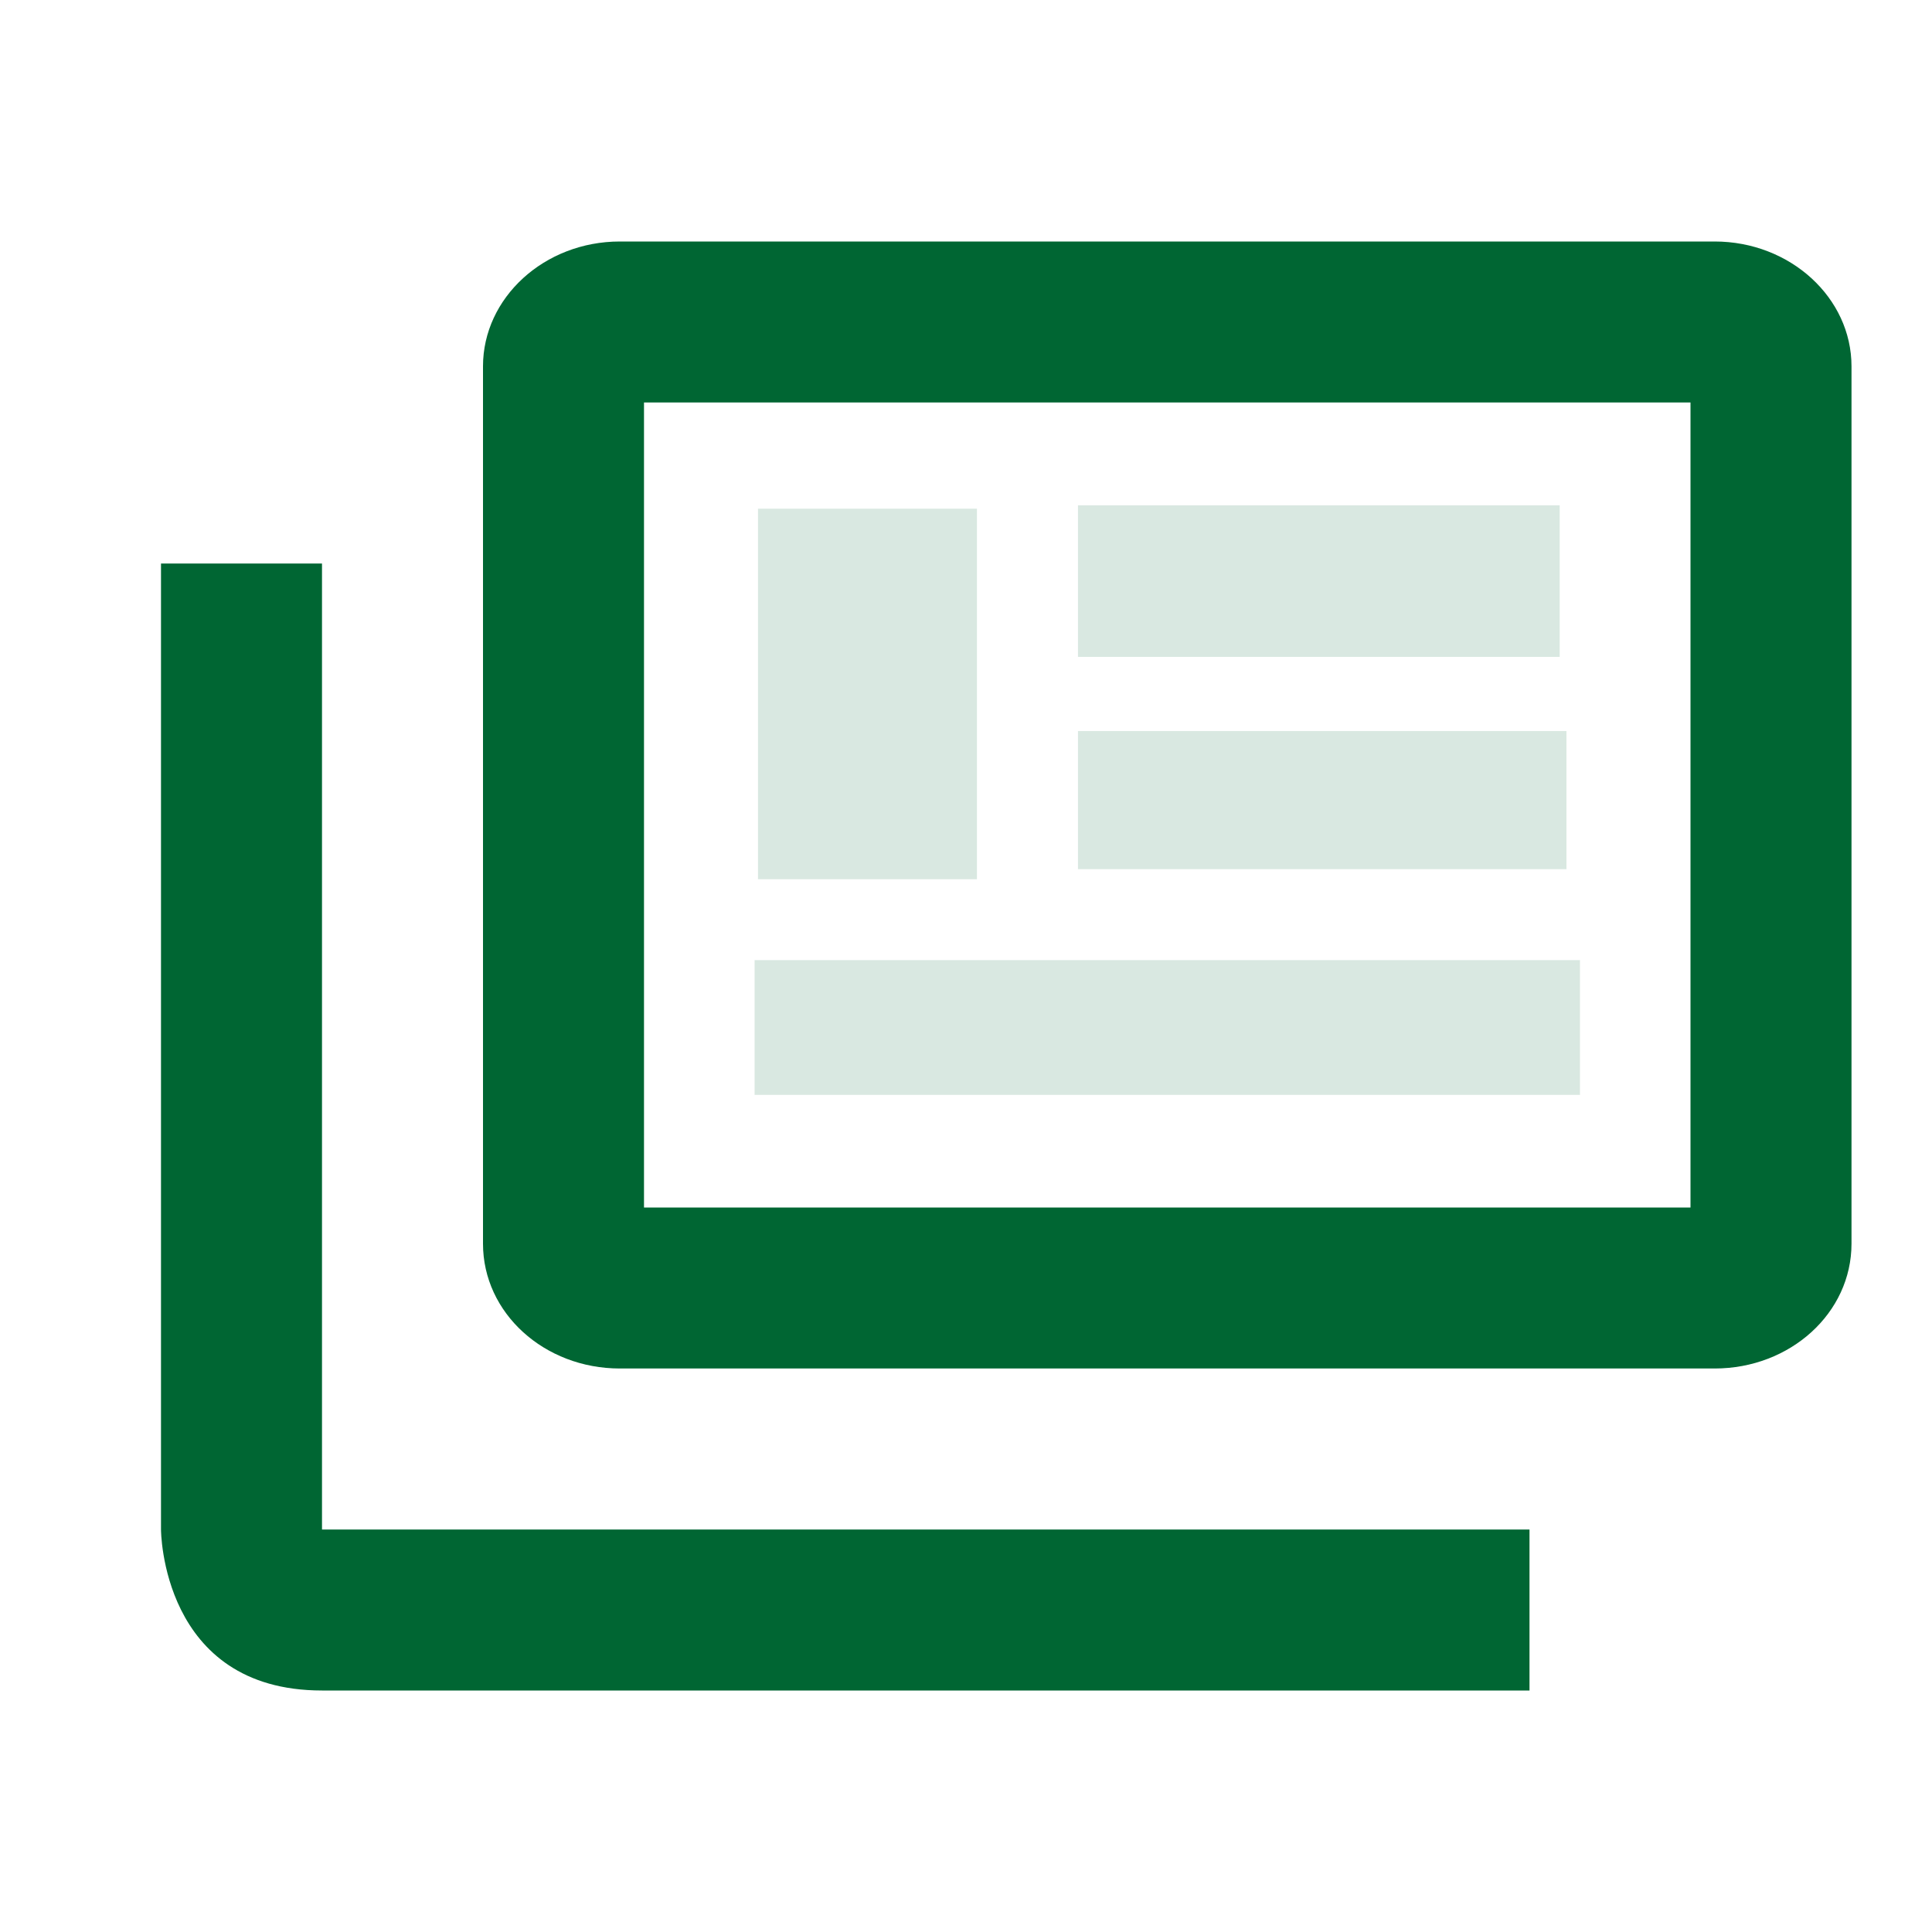
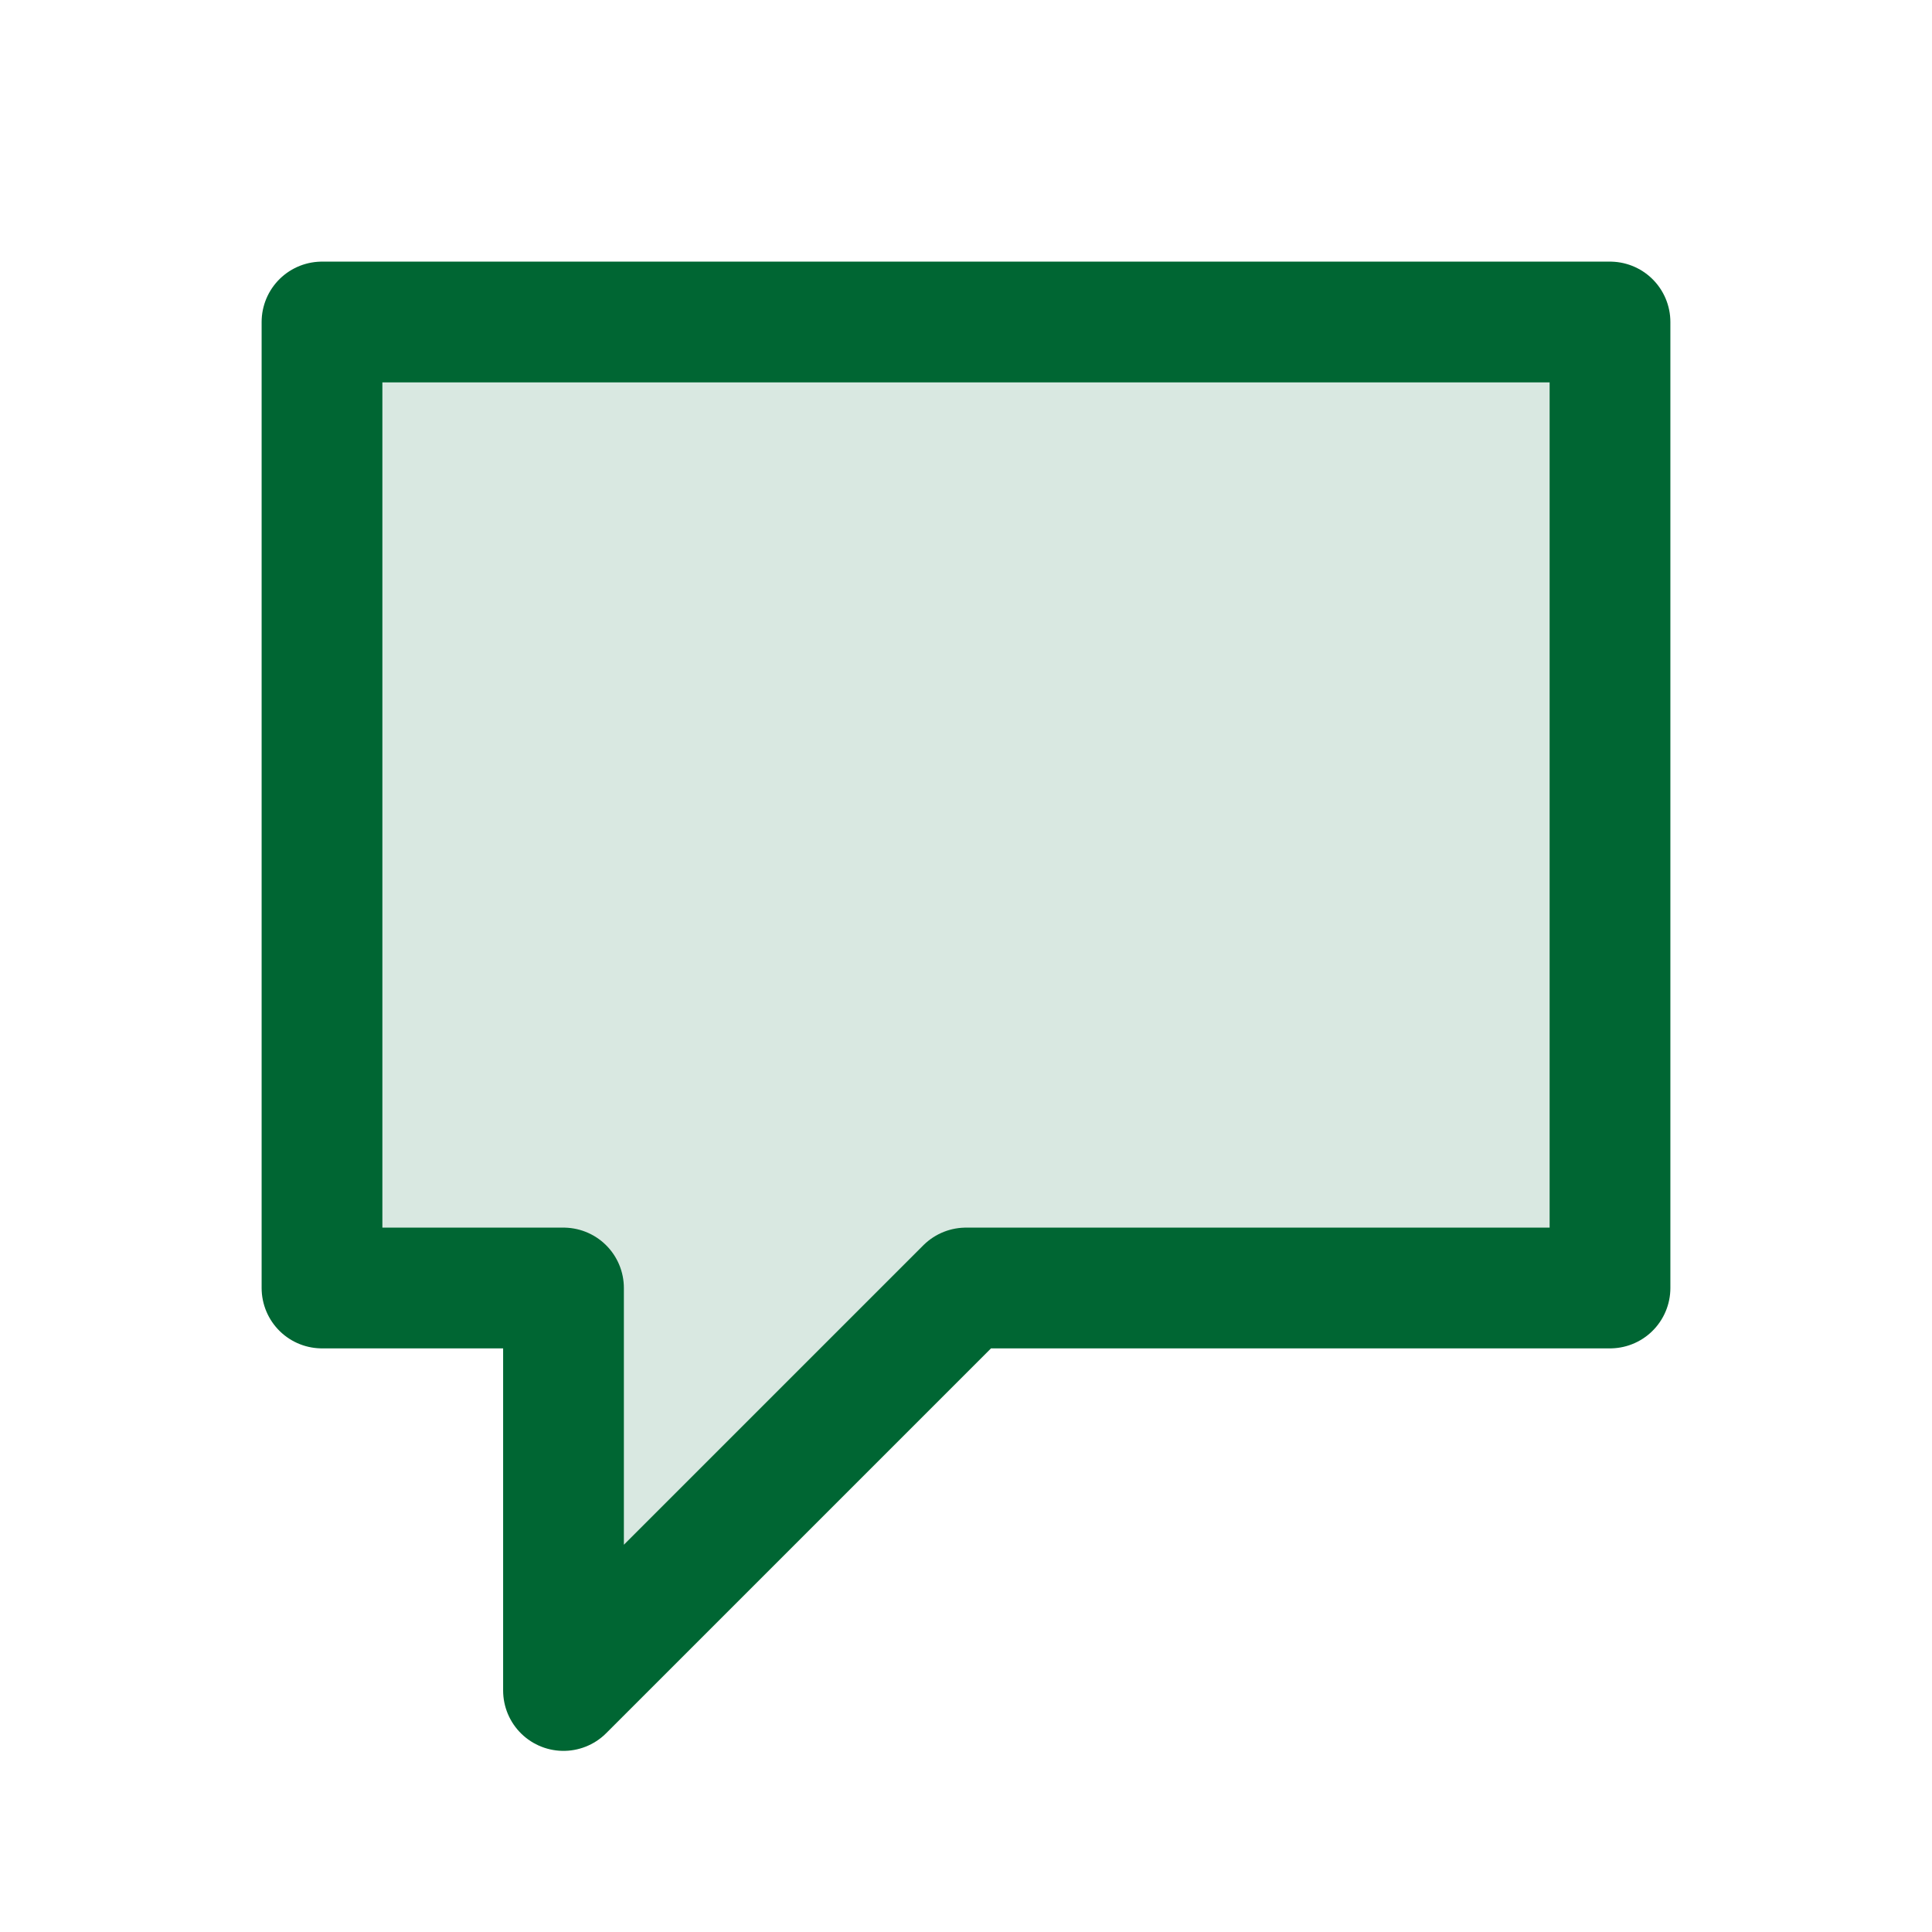
- <svg xmlns="http://www.w3.org/2000/svg" version="1.1" width="24" height="24" viewBox="0 0 24 24" id="svg845">
-   <defs id="defs849" />
-   <path fill="#000000" d="m 4,7 v 12 h 15 v 2 H 4 C 2,21 2,19 2,19 V 7 H 4 M 21,5 V 15 H 8 V 5 H 21 M 21.3,3 H 7.7 C 6.76,3 6,3.7 6,4.55 v 10.9 C 6,16.31 6.76,17 7.7,17 H 21.3 C 22.24,17 23,16.31 23,15.45 V 4.55 C 23,3.7 22.24,3 21.3,3" id="path843" style="fill:#006633;fill-opacity:1" />
-   <rect style="opacity:0.15;fill:#006633;fill-opacity:1;stroke:#006633;stroke-width:0" id="rect855" width="2.72" height="4.603" x="9.416" y="6.319" />
-   <rect style="opacity:0.15;fill:#006633;fill-opacity:1;stroke:#006633;stroke-width:0" id="rect857" width="5.984" height="1.883" x="13.391" y="6.277" />
-   <rect style="opacity:0.15;fill:#006633;fill-opacity:1;stroke:#006633;stroke-width:0" id="rect859" width="6.068" height="1.716" x="13.391" y="9.081" />
-   <rect style="opacity:0.15;fill:#006633;fill-opacity:1;stroke:#006633;stroke-width:0" id="rect861" width="10.253" height="1.674" x="9.374" y="11.927" />
+ <svg xmlns="http://www.w3.org/2000/svg" width="24px" height="24px" viewBox="0 0 24 24" fill="none" version="1.1" id="svg7363">
+   <defs id="defs7367" />
+   <path opacity="0.15" d="M20 4H4V16H7V21L12 16H20V4Z" fill="#006633" id="path7359" />
+   <path d="M 4,4 H 20 V 16 H 12 L 7,21 V 16 H 4 Z" stroke="#006633" stroke-width="1.5" stroke-linecap="round" stroke-linejoin="round" id="path7361" />
</svg>
